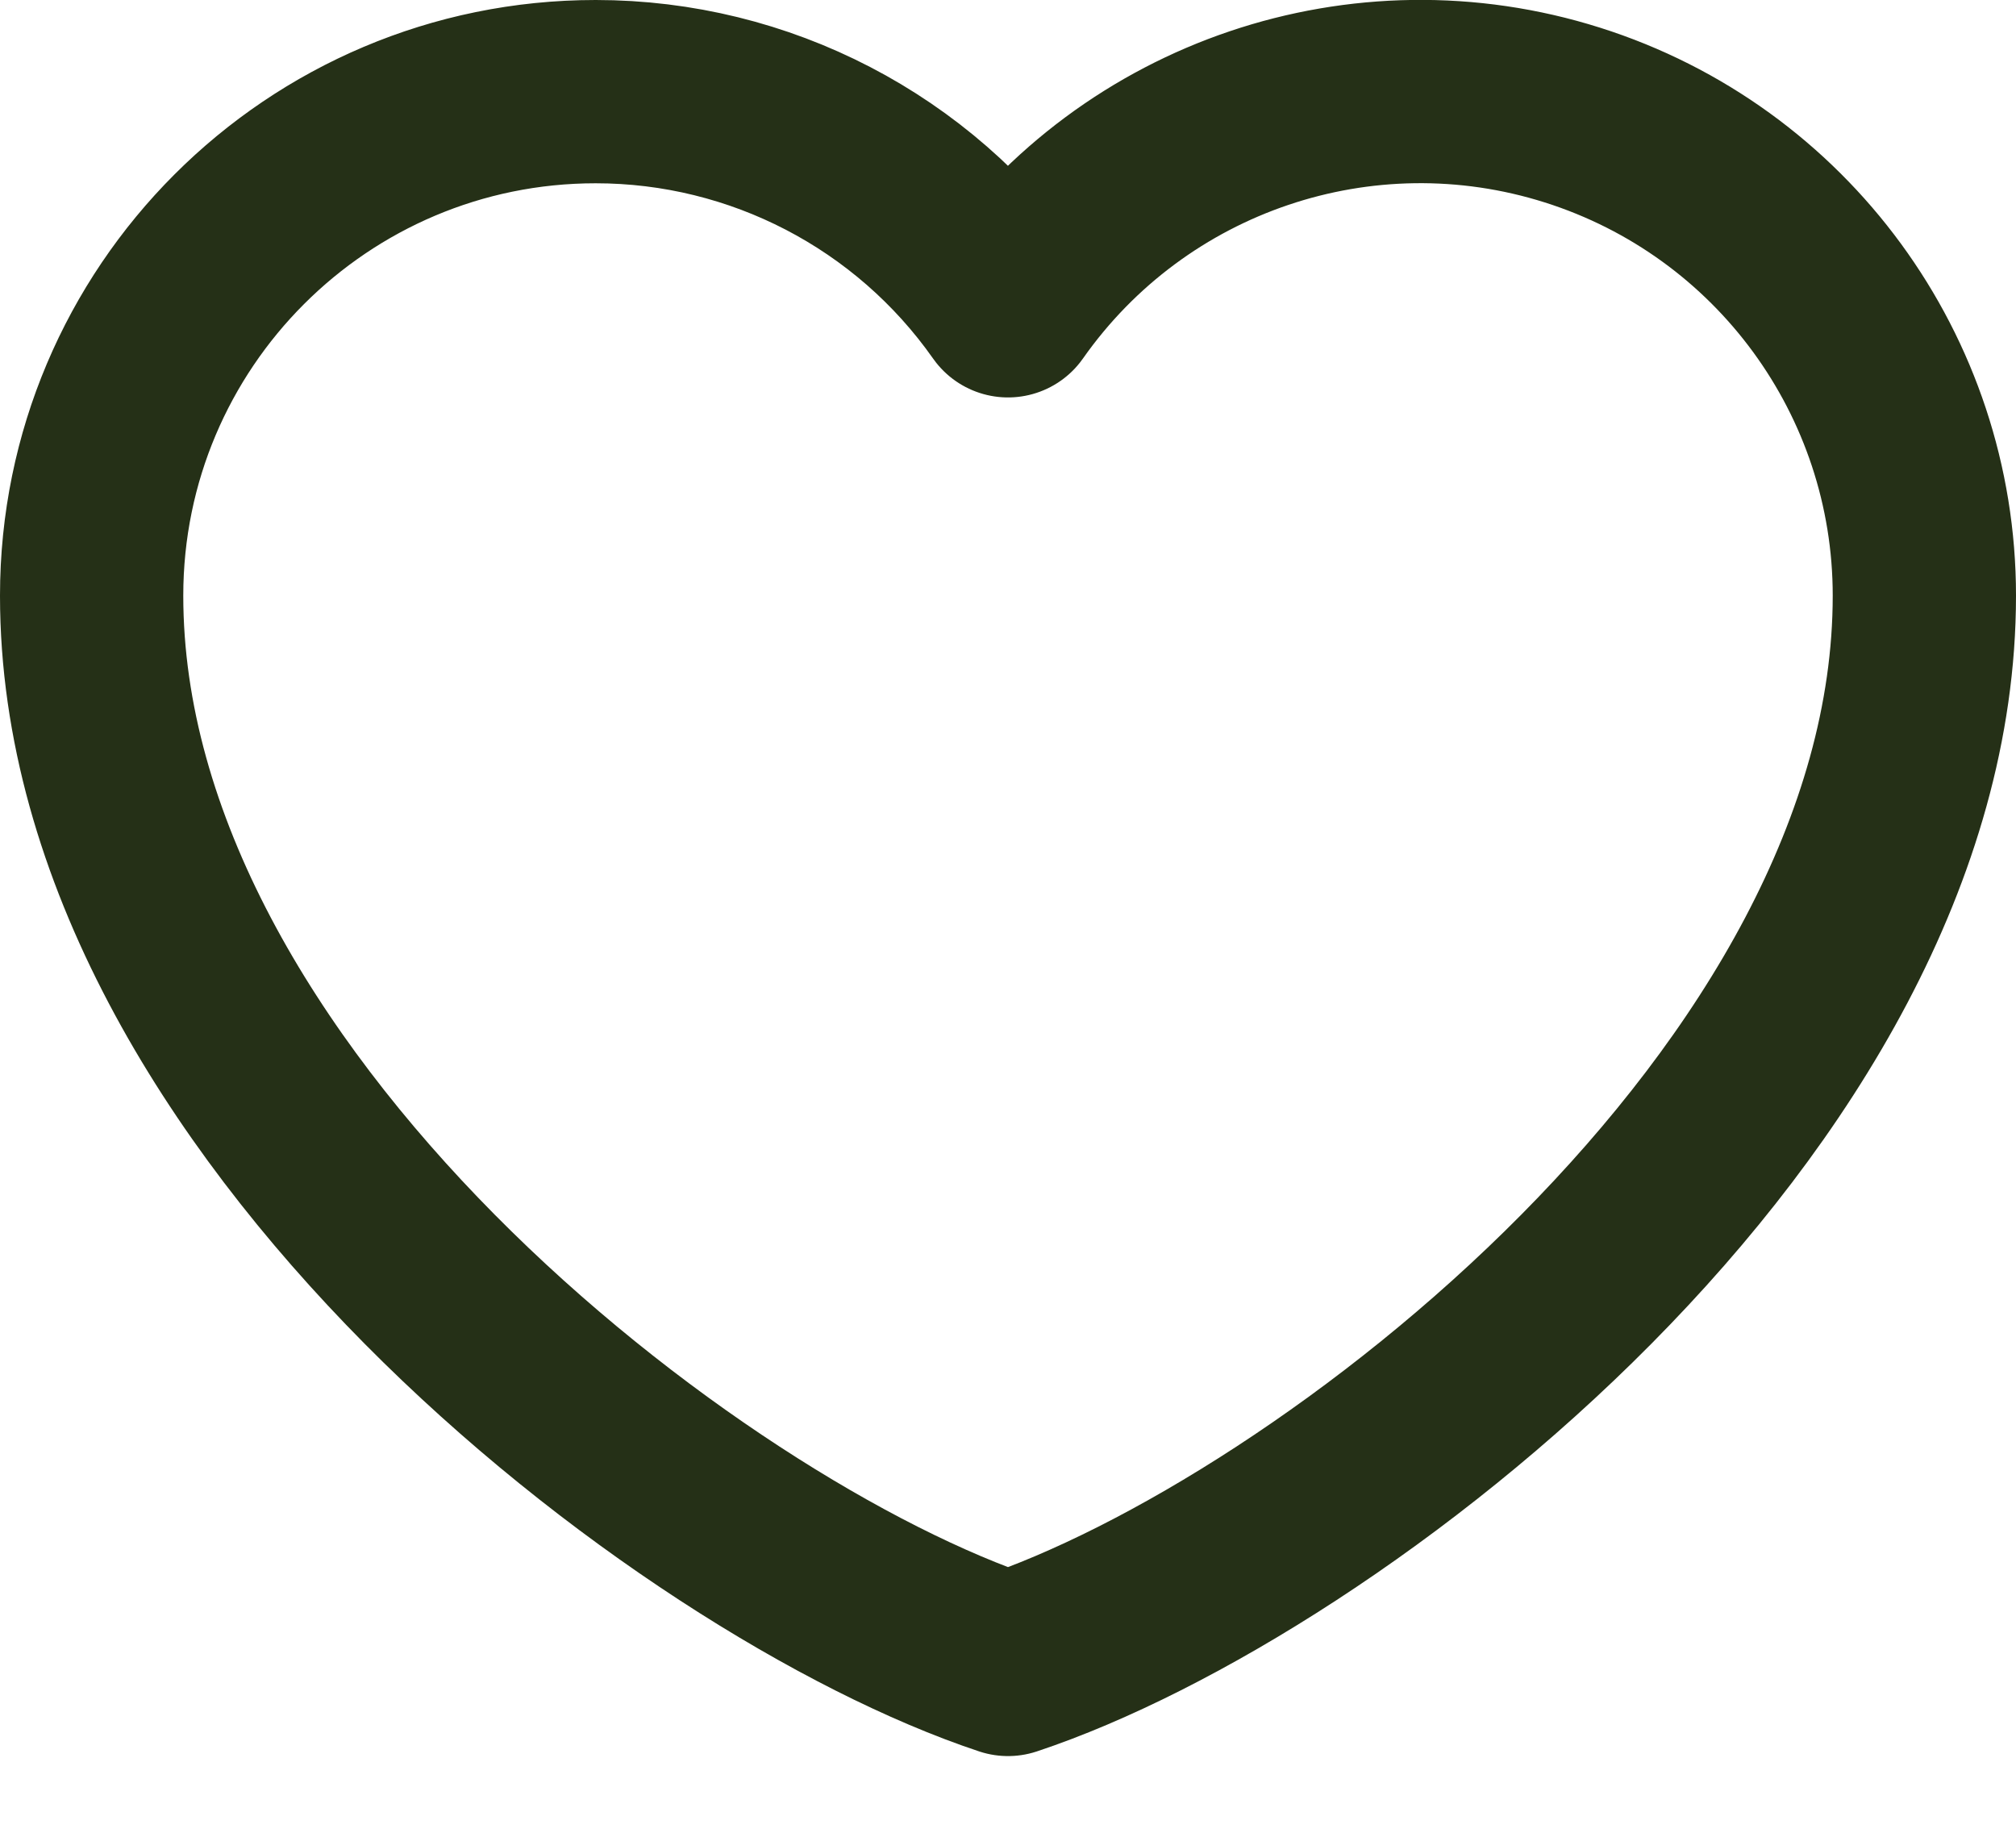
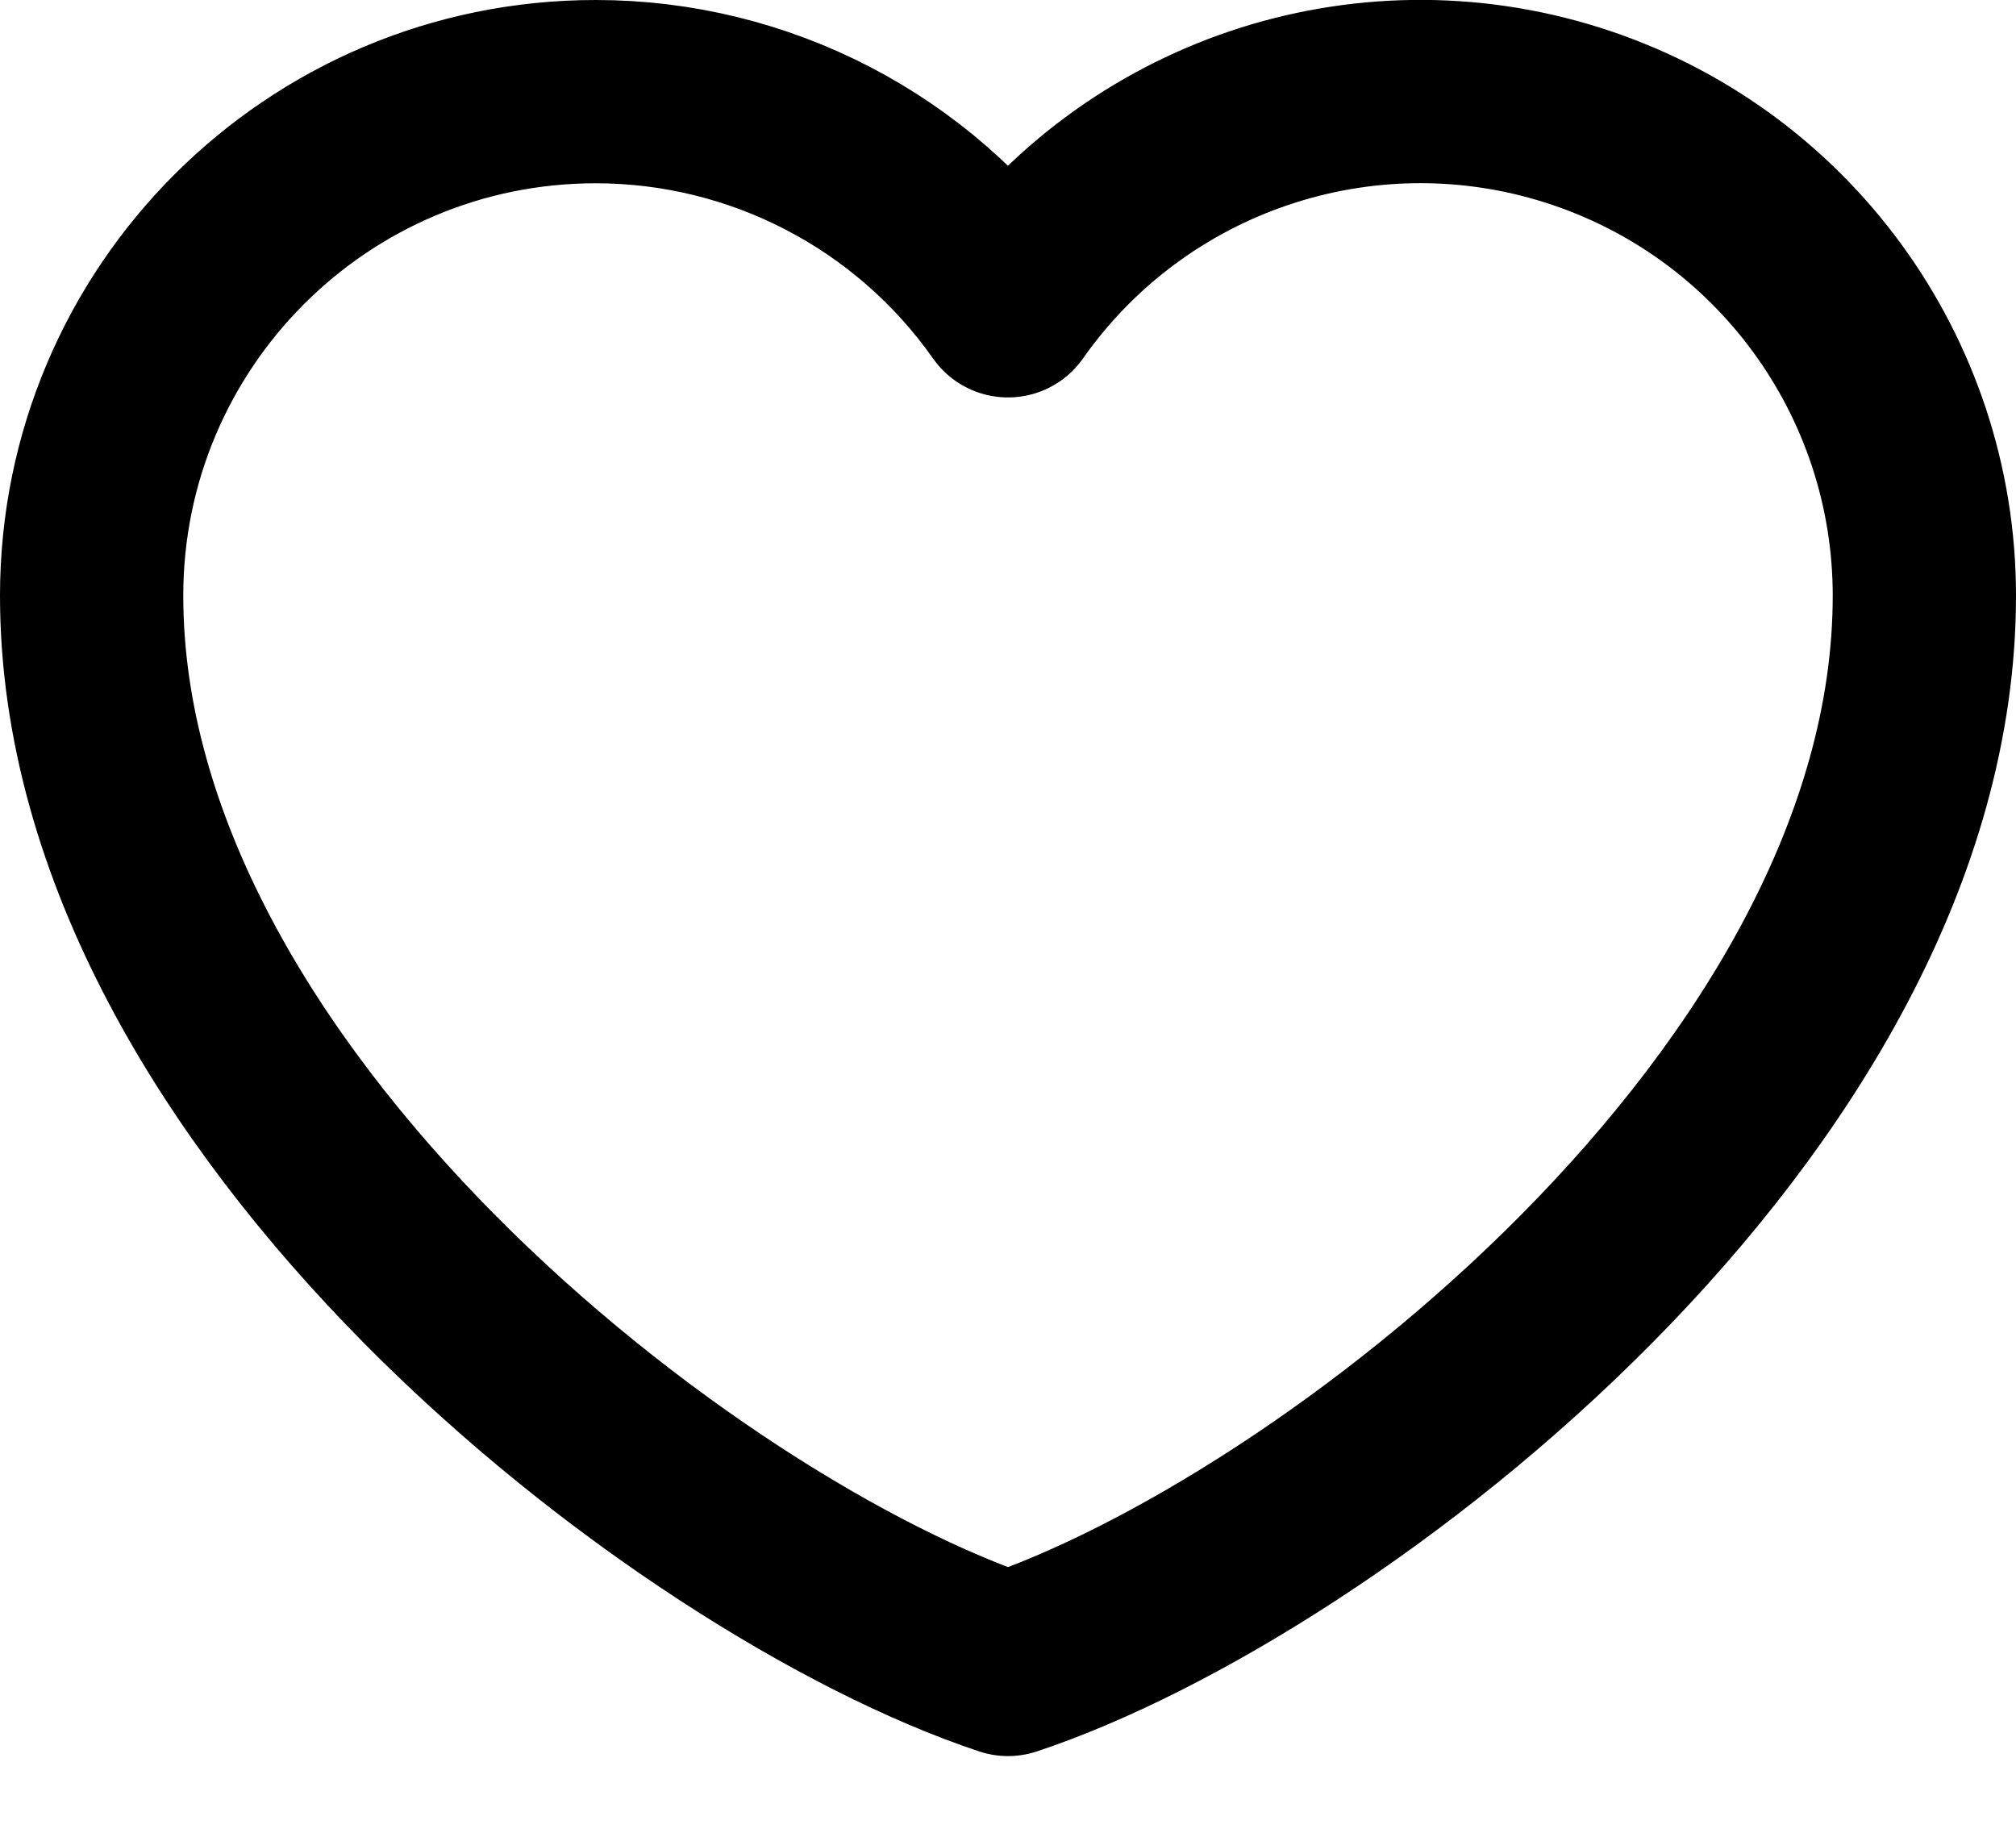
<svg xmlns="http://www.w3.org/2000/svg" width="22" height="20" fill="none" viewBox="0 0 22 20">
-   <path fill="transparent" stroke="#253017" stroke-linecap="round" stroke-linejoin="round" stroke-width="2" d="M6.5 1A5.5 5.5 0 0 0 1 6.5C1 12 7.5 17 11 18.163 14.5 17 21 12 21 6.5a5.5 5.5 0 0 0-10-3.163A5.5 5.5 0 0 0 6.5 1" />
+   <path fill="transparent" stroke="currentColor" stroke-linecap="round" stroke-linejoin="round" stroke-width="2" d="M6.5 1A5.5 5.5 0 0 0 1 6.5C1 12 7.5 17 11 18.163 14.5 17 21 12 21 6.5a5.5 5.5 0 0 0-10-3.163A5.5 5.5 0 0 0 6.5 1" />
</svg>
